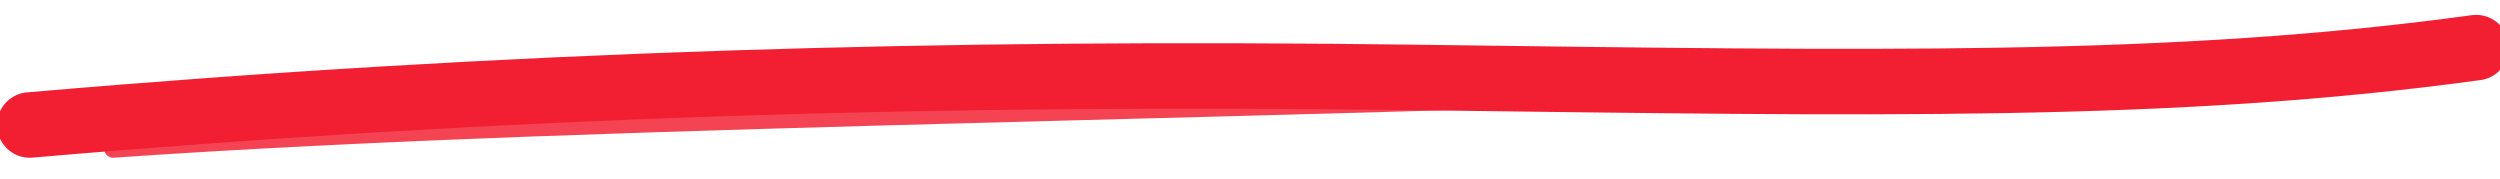
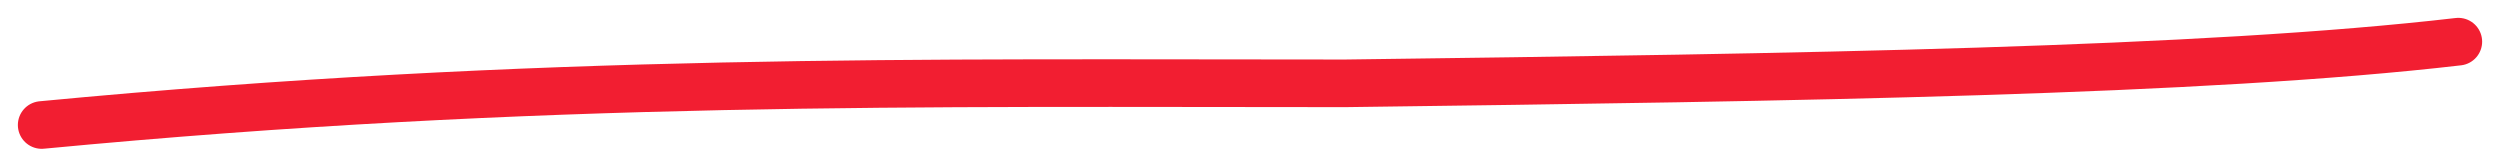
- <svg xmlns="http://www.w3.org/2000/svg" viewBox="0 0 420 30" role="img" aria-label="Decorative red underline">
-   <path d="M5 21 C86 14 159 12 237 13 S365 15 416 8" fill="none" stroke="#F21E31" stroke-width="11" stroke-linecap="round" />
-   <path d="M19 25 C105 19 224 19 352 13" fill="none" stroke="#F21E31" stroke-width="3" stroke-linecap="round" opacity=".83" />
+ <svg xmlns="http://www.w3.org/2000/svg" viewBox="0 0 420 28" aria-hidden="true">
+   <path d="M7 21 C91 13 155 14 226 14 C303 13 370 12 413 7" fill="none" stroke="#F21E31" stroke-width="8" stroke-linecap="round" />
</svg>
